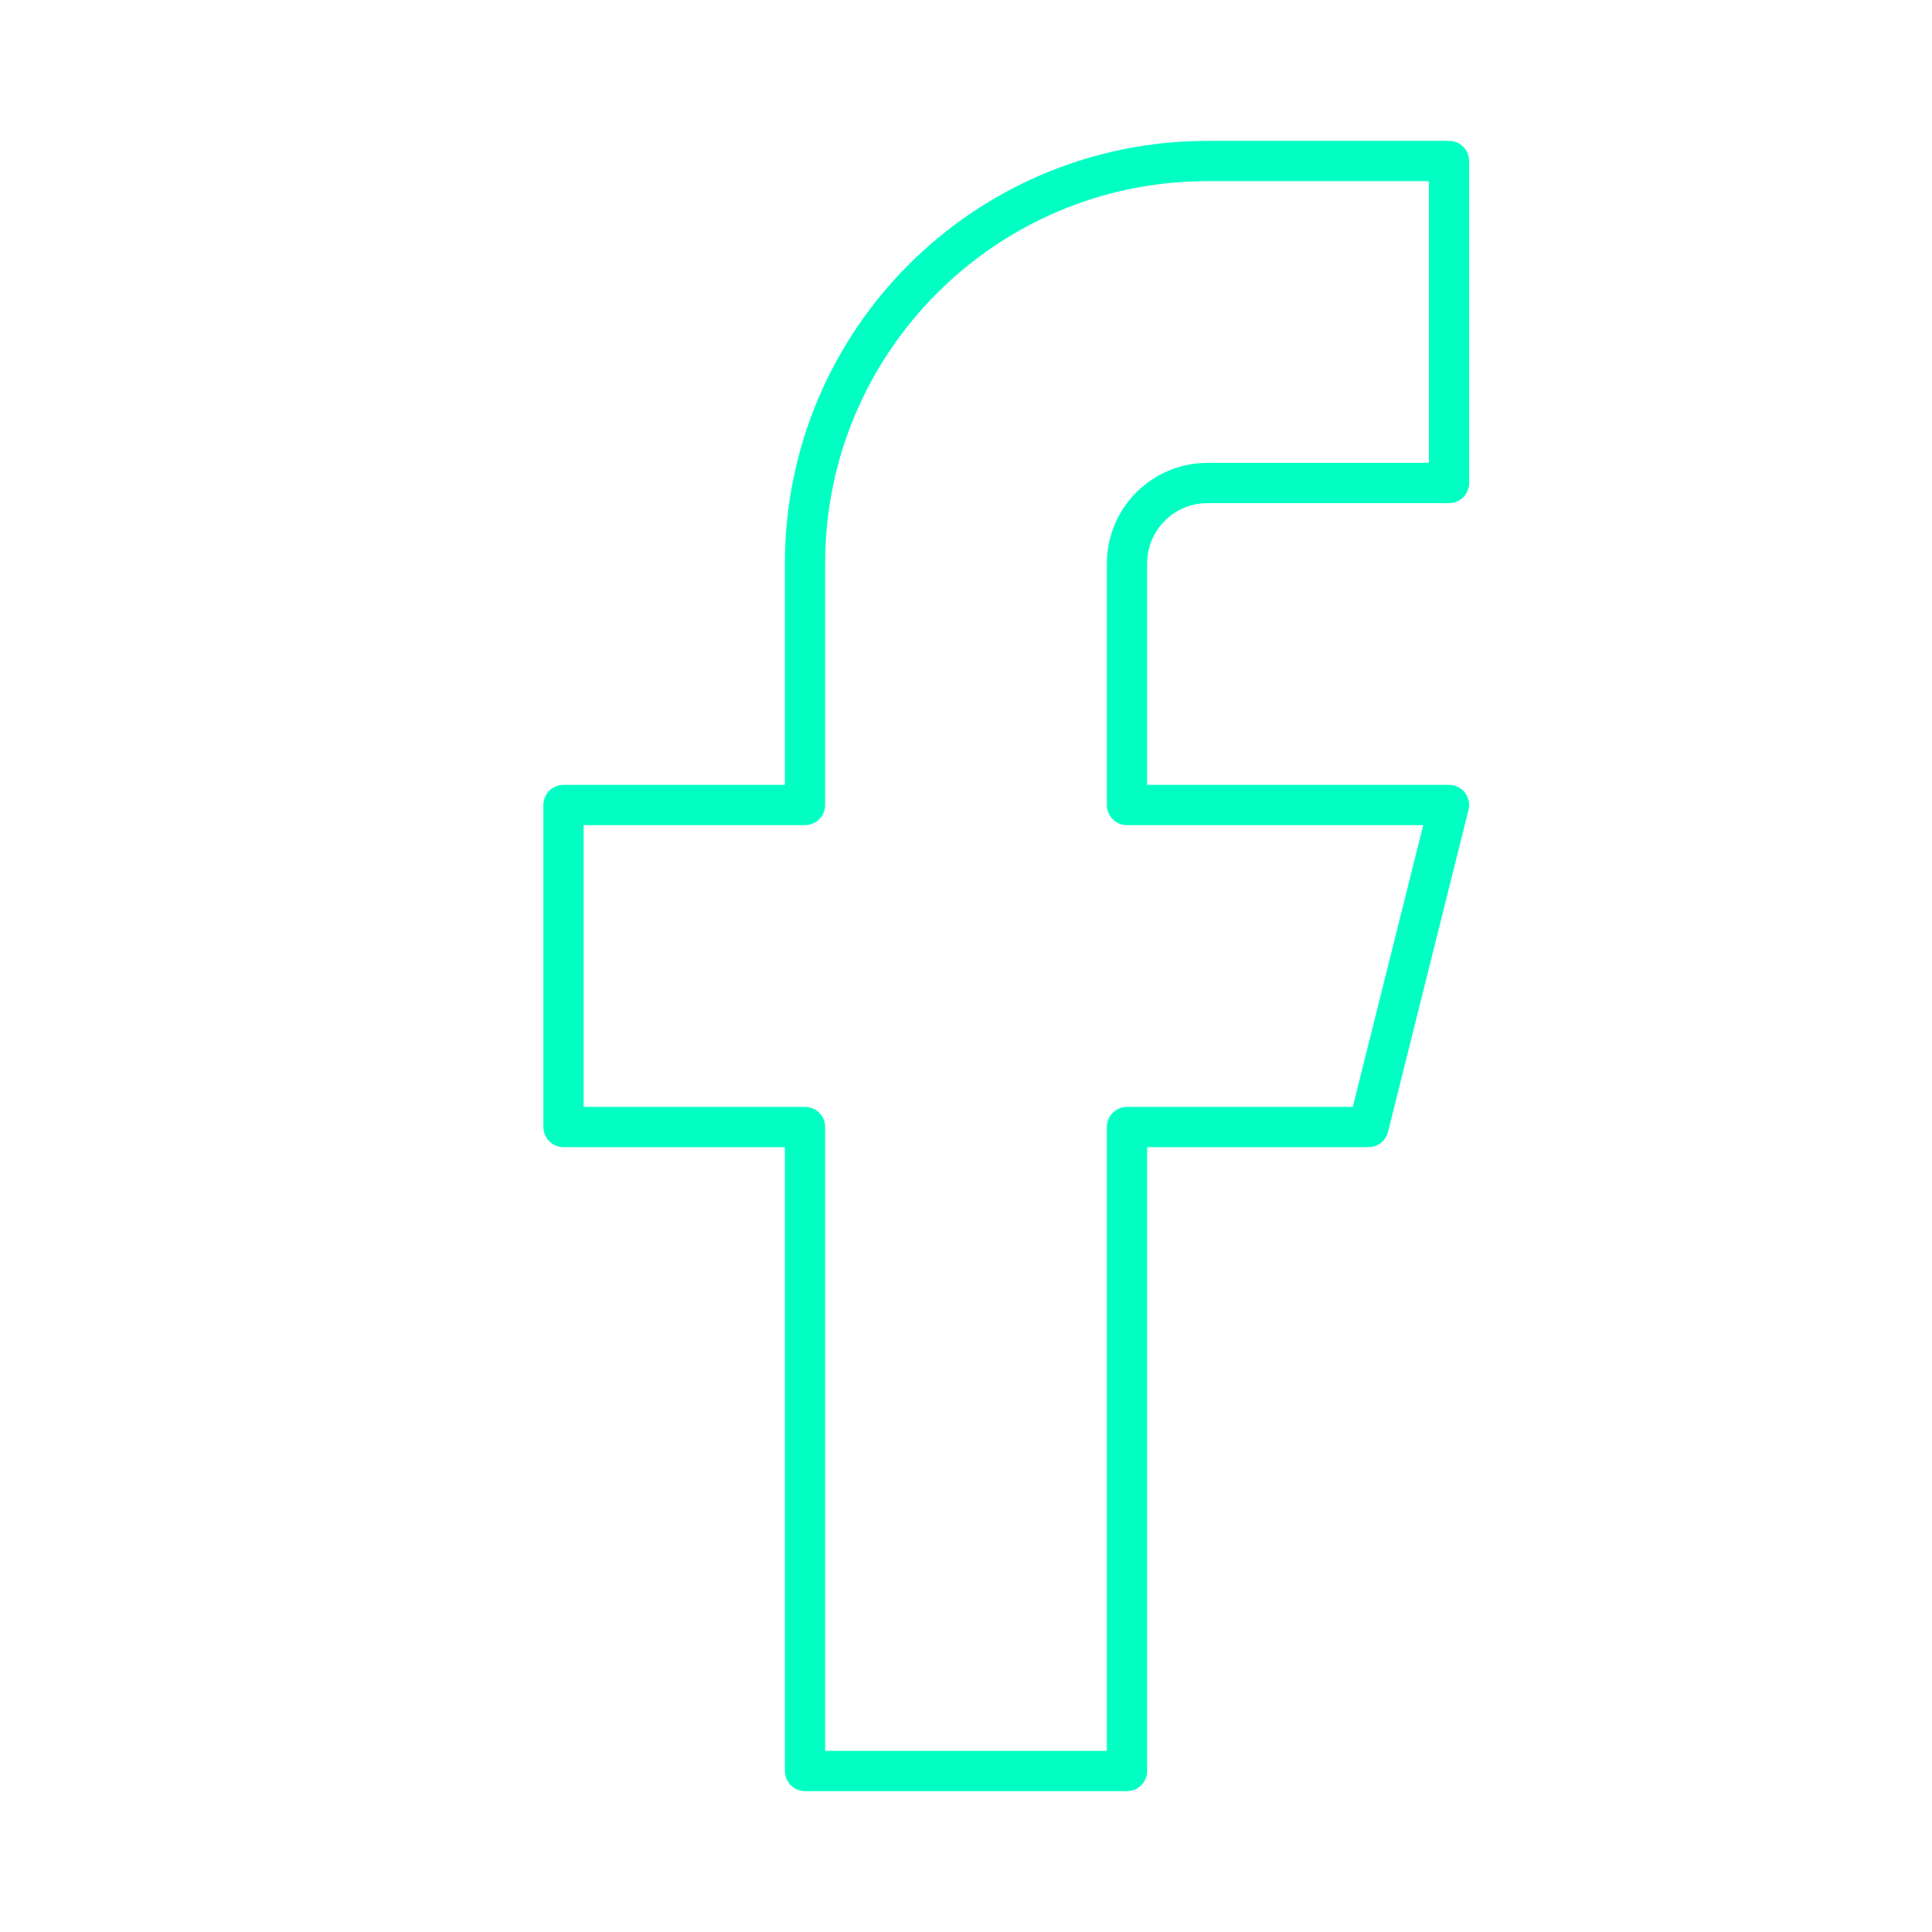
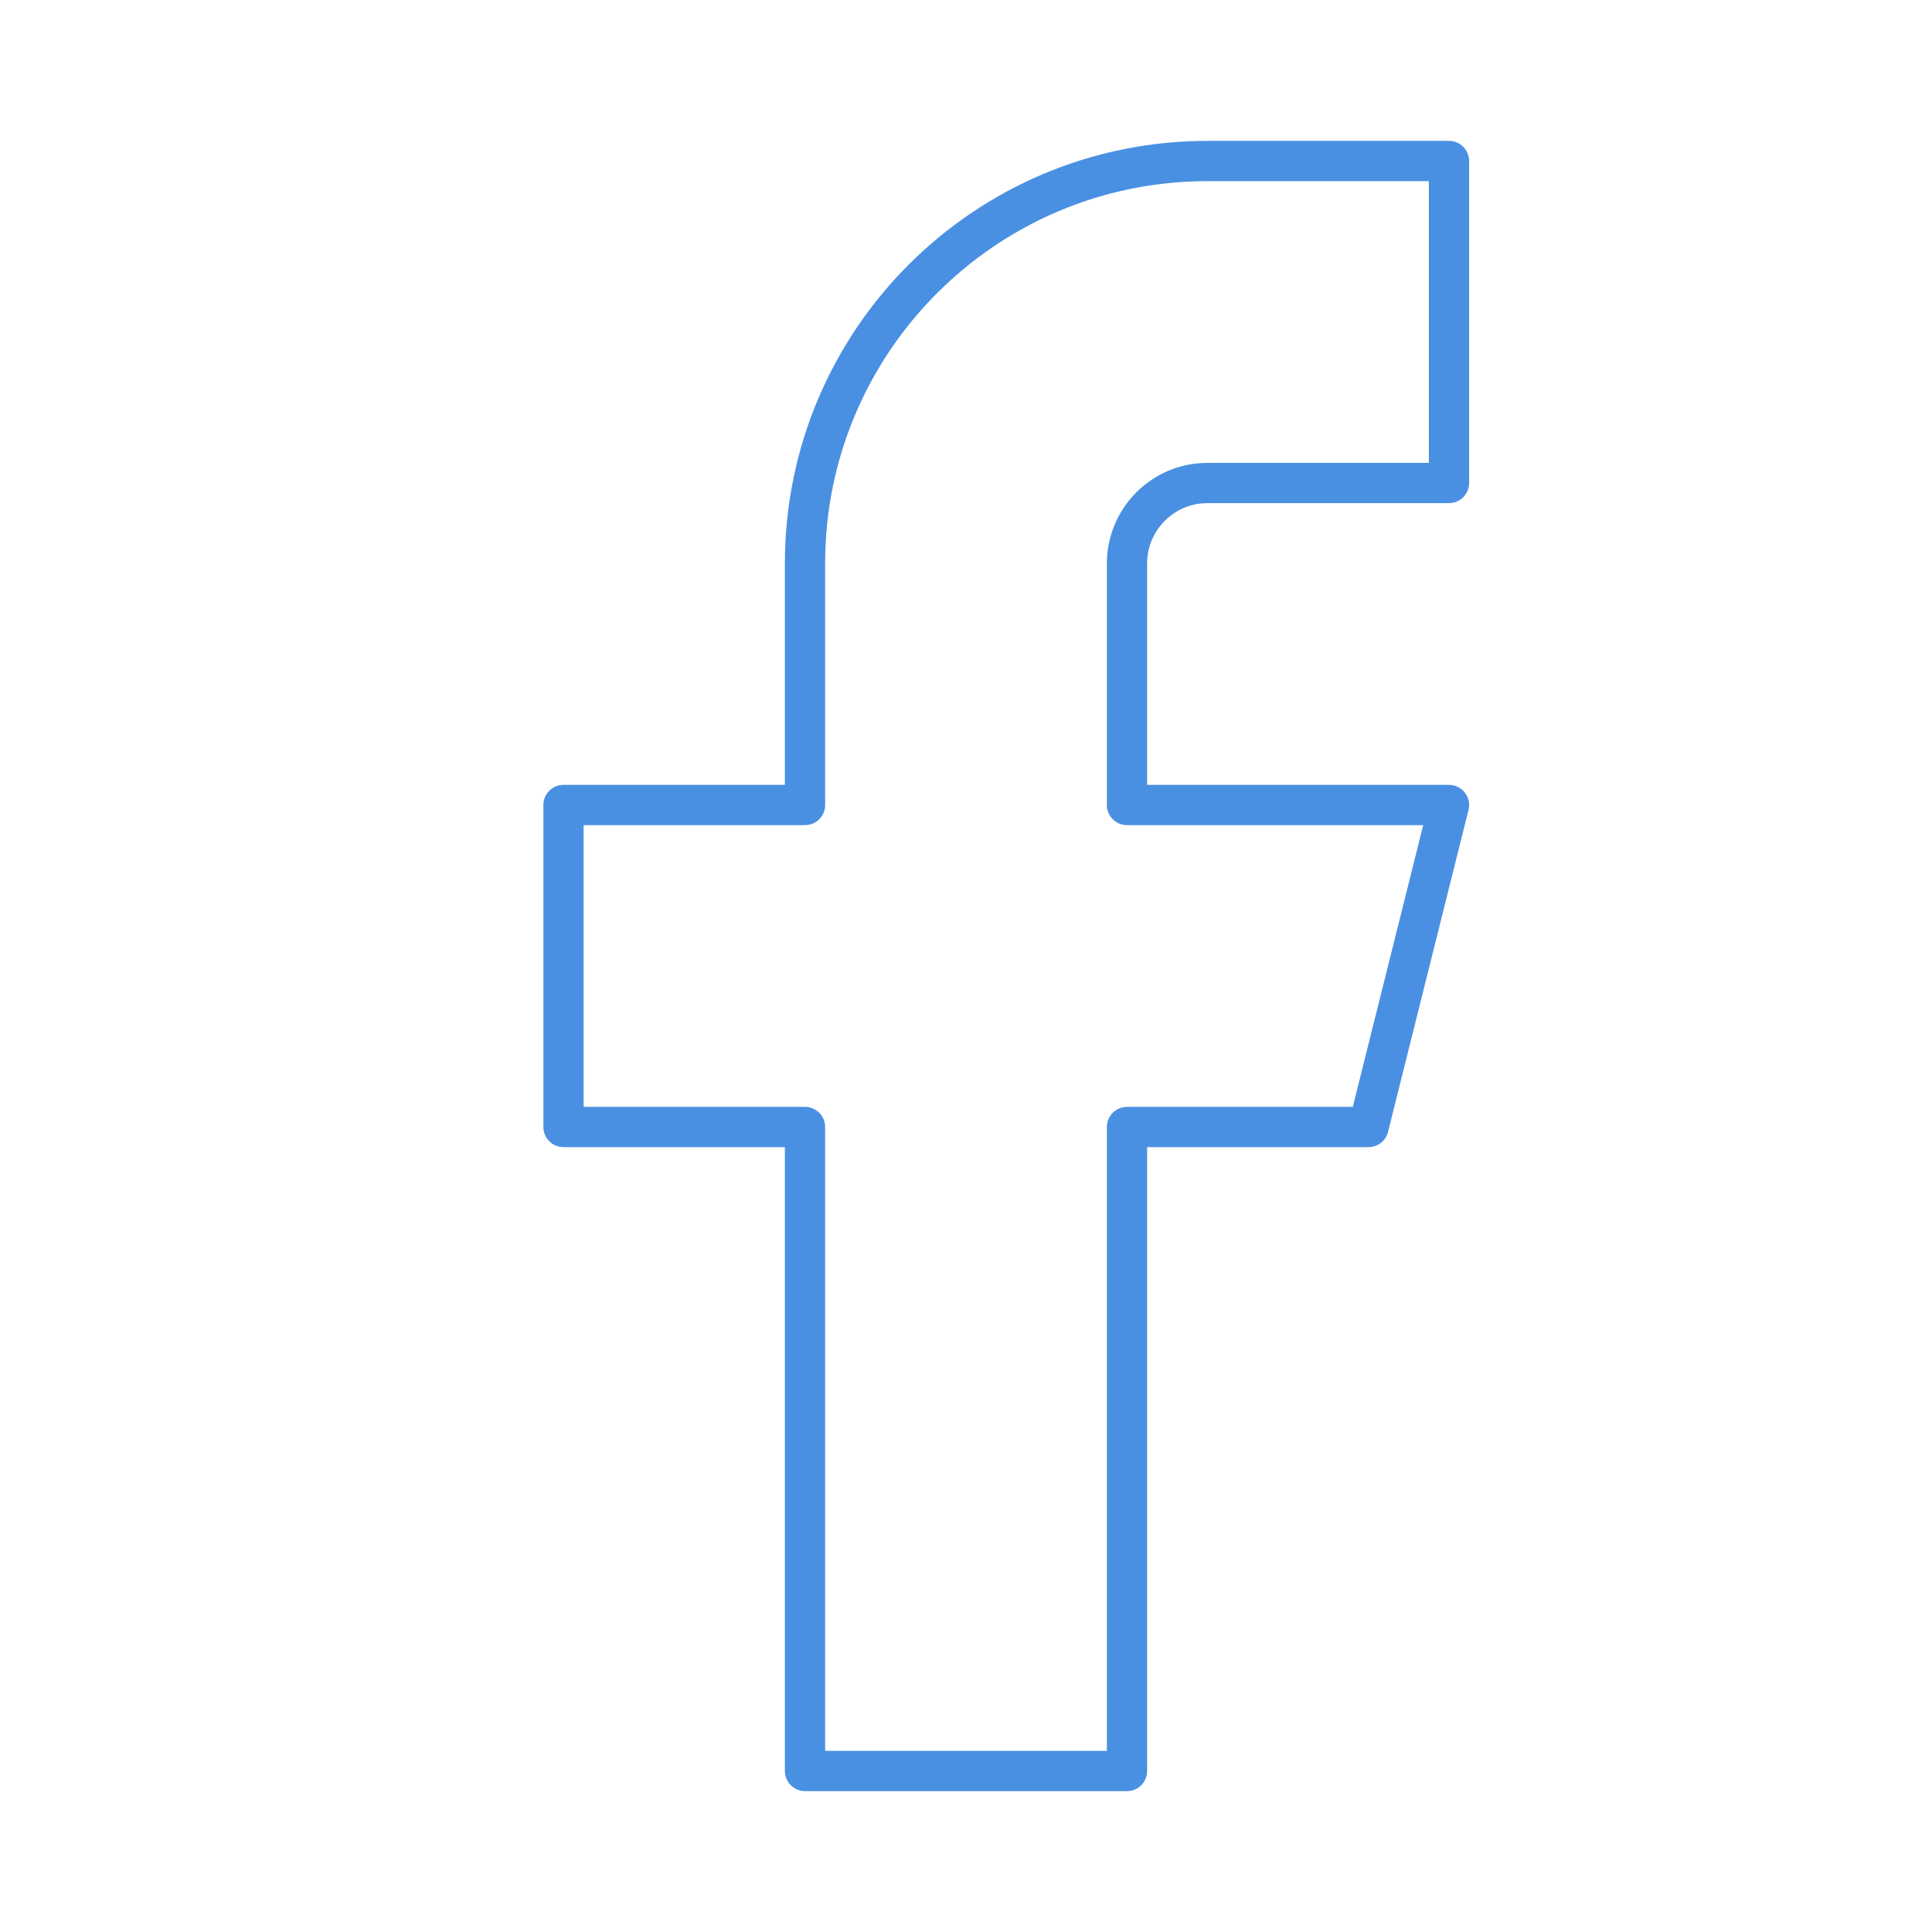
- <svg xmlns="http://www.w3.org/2000/svg" width="48" height="48" viewBox="0 0 24 24" fill="none" stroke="#01FFC3" stroke-width="0.5" stroke-linecap="round" stroke-linejoin="round" class="feather feather-facebook">
+ <svg xmlns="http://www.w3.org/2000/svg" width="48" height="48" viewBox="0 0 24 24" fill="none" stroke="#4A90E2" stroke-width="0.5" stroke-linecap="round" stroke-linejoin="round" class="feather feather-facebook">
  <path d="M18 2h-3a5 5 0 0 0-5 5v3H7v4h3v8h4v-8h3l1-4h-4V7a1 1 0 0 1 1-1h3z" />
</svg>
